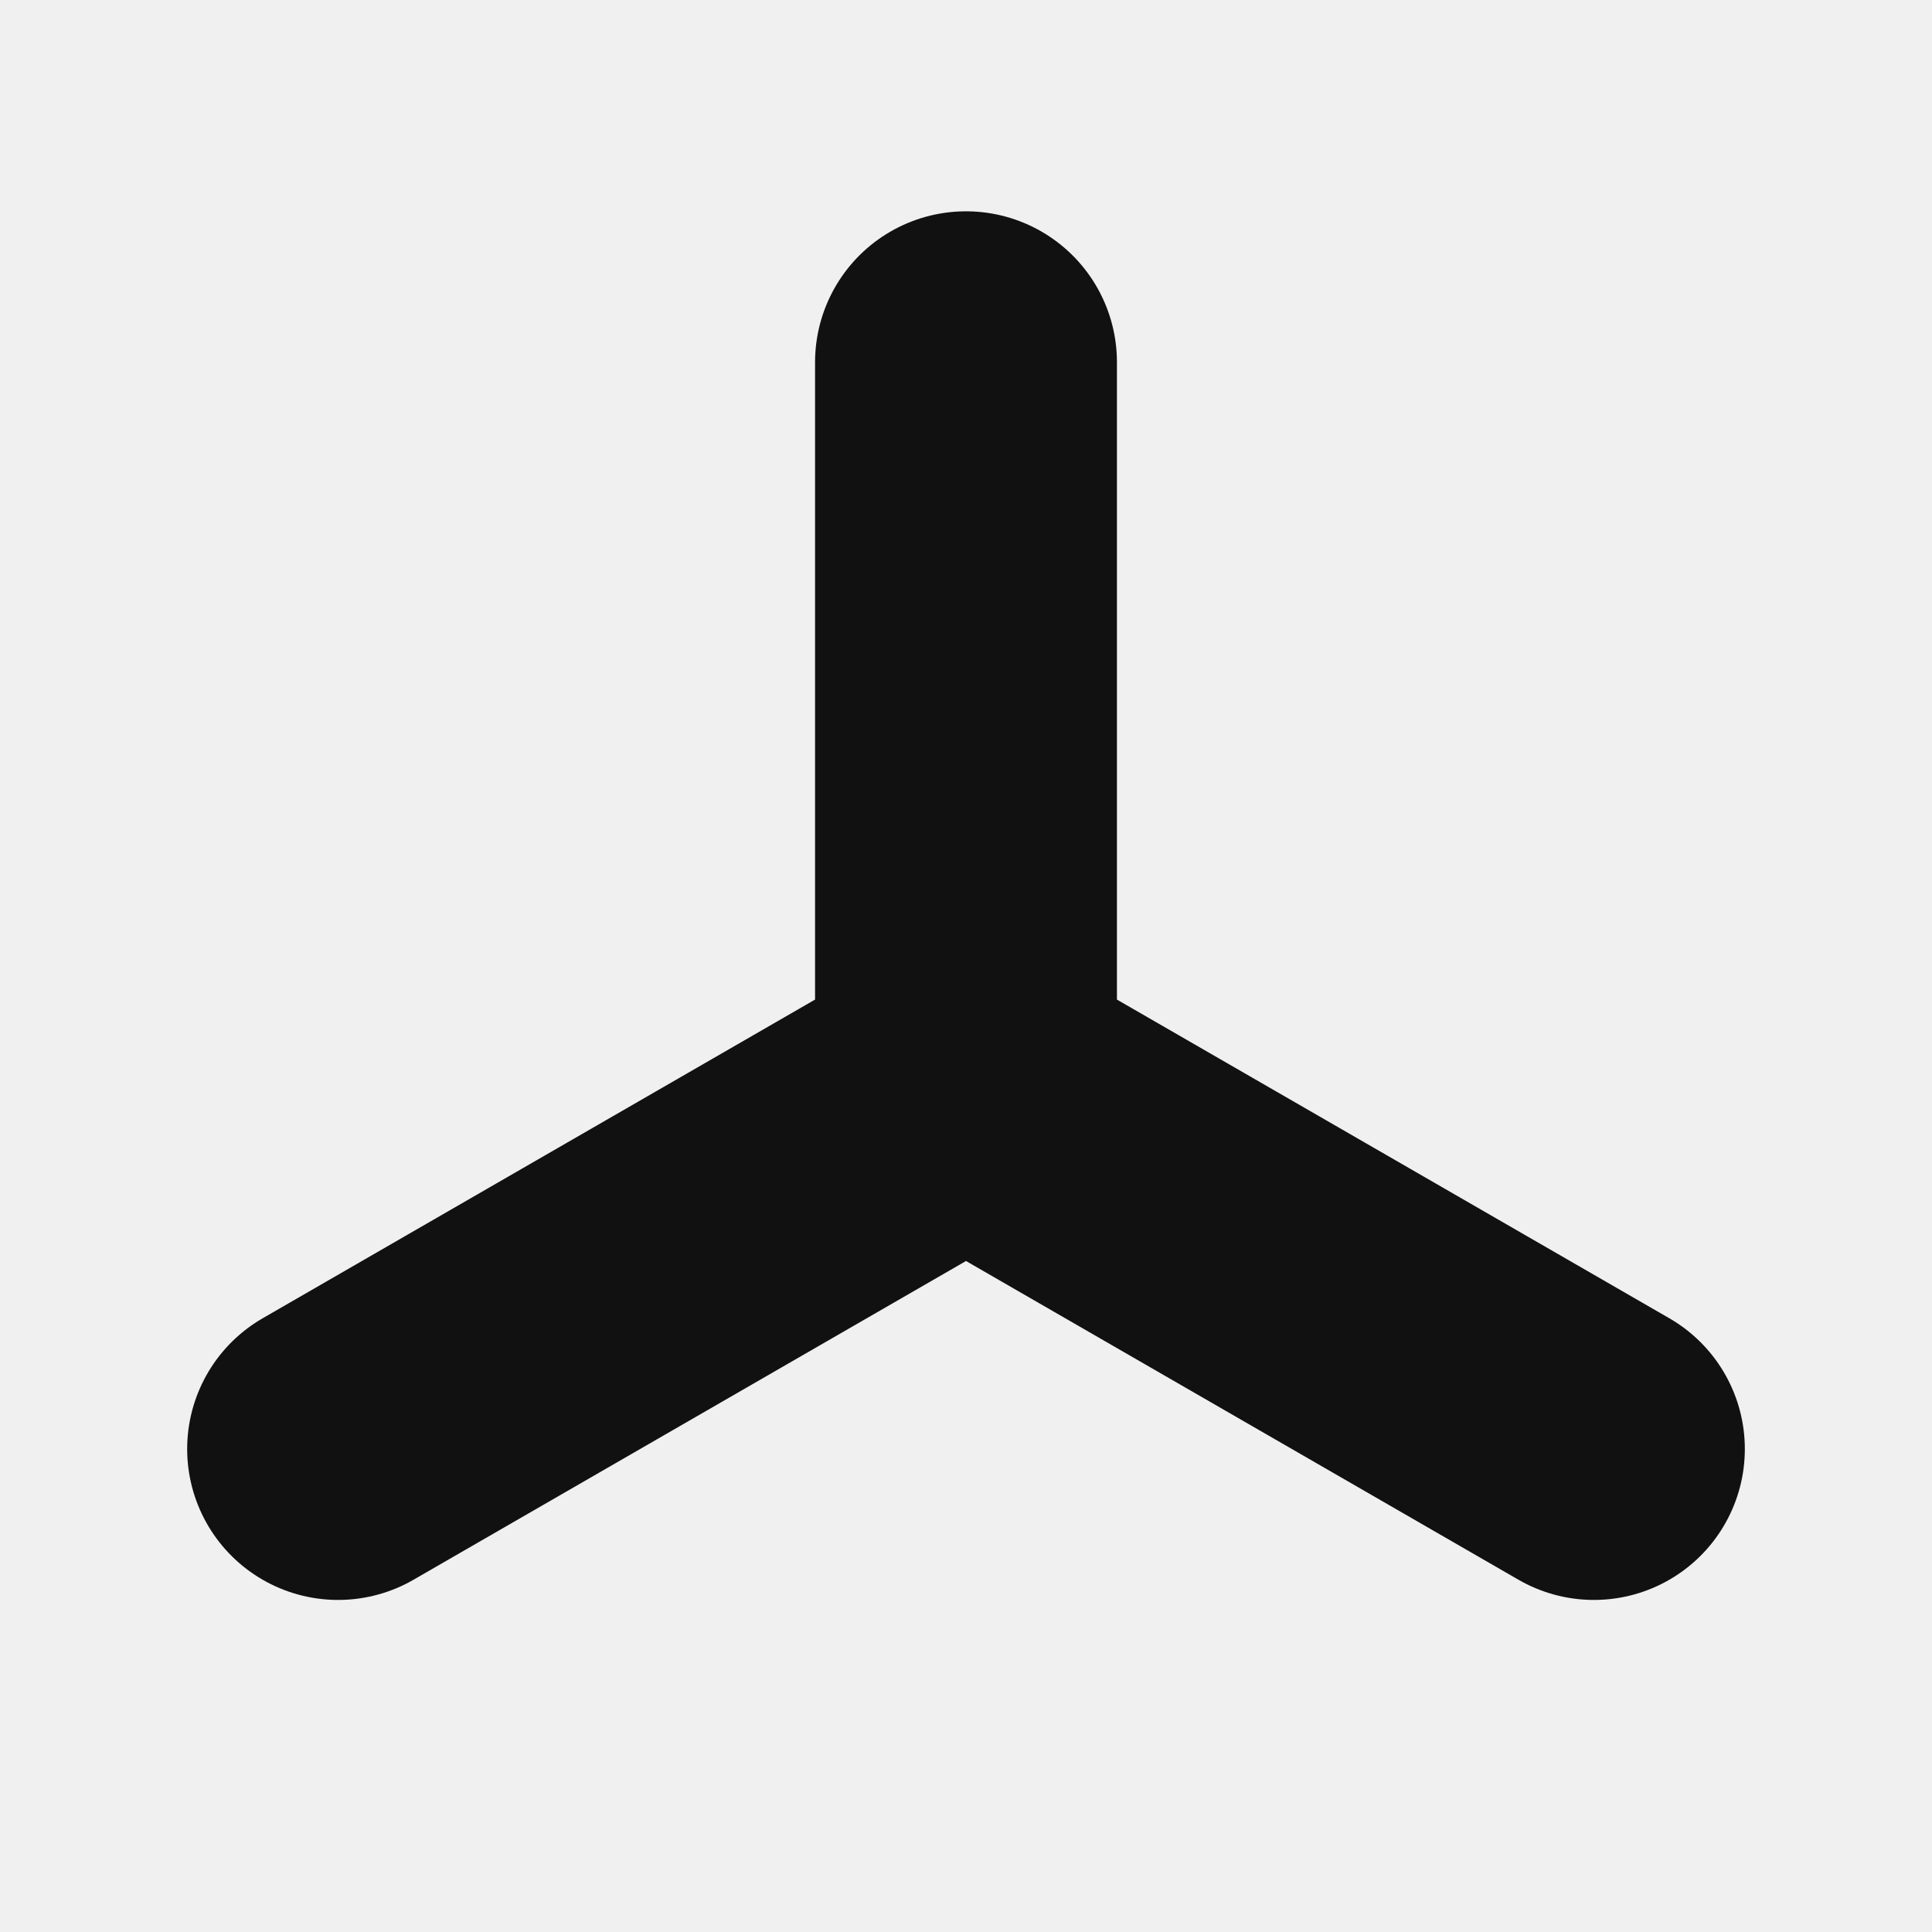
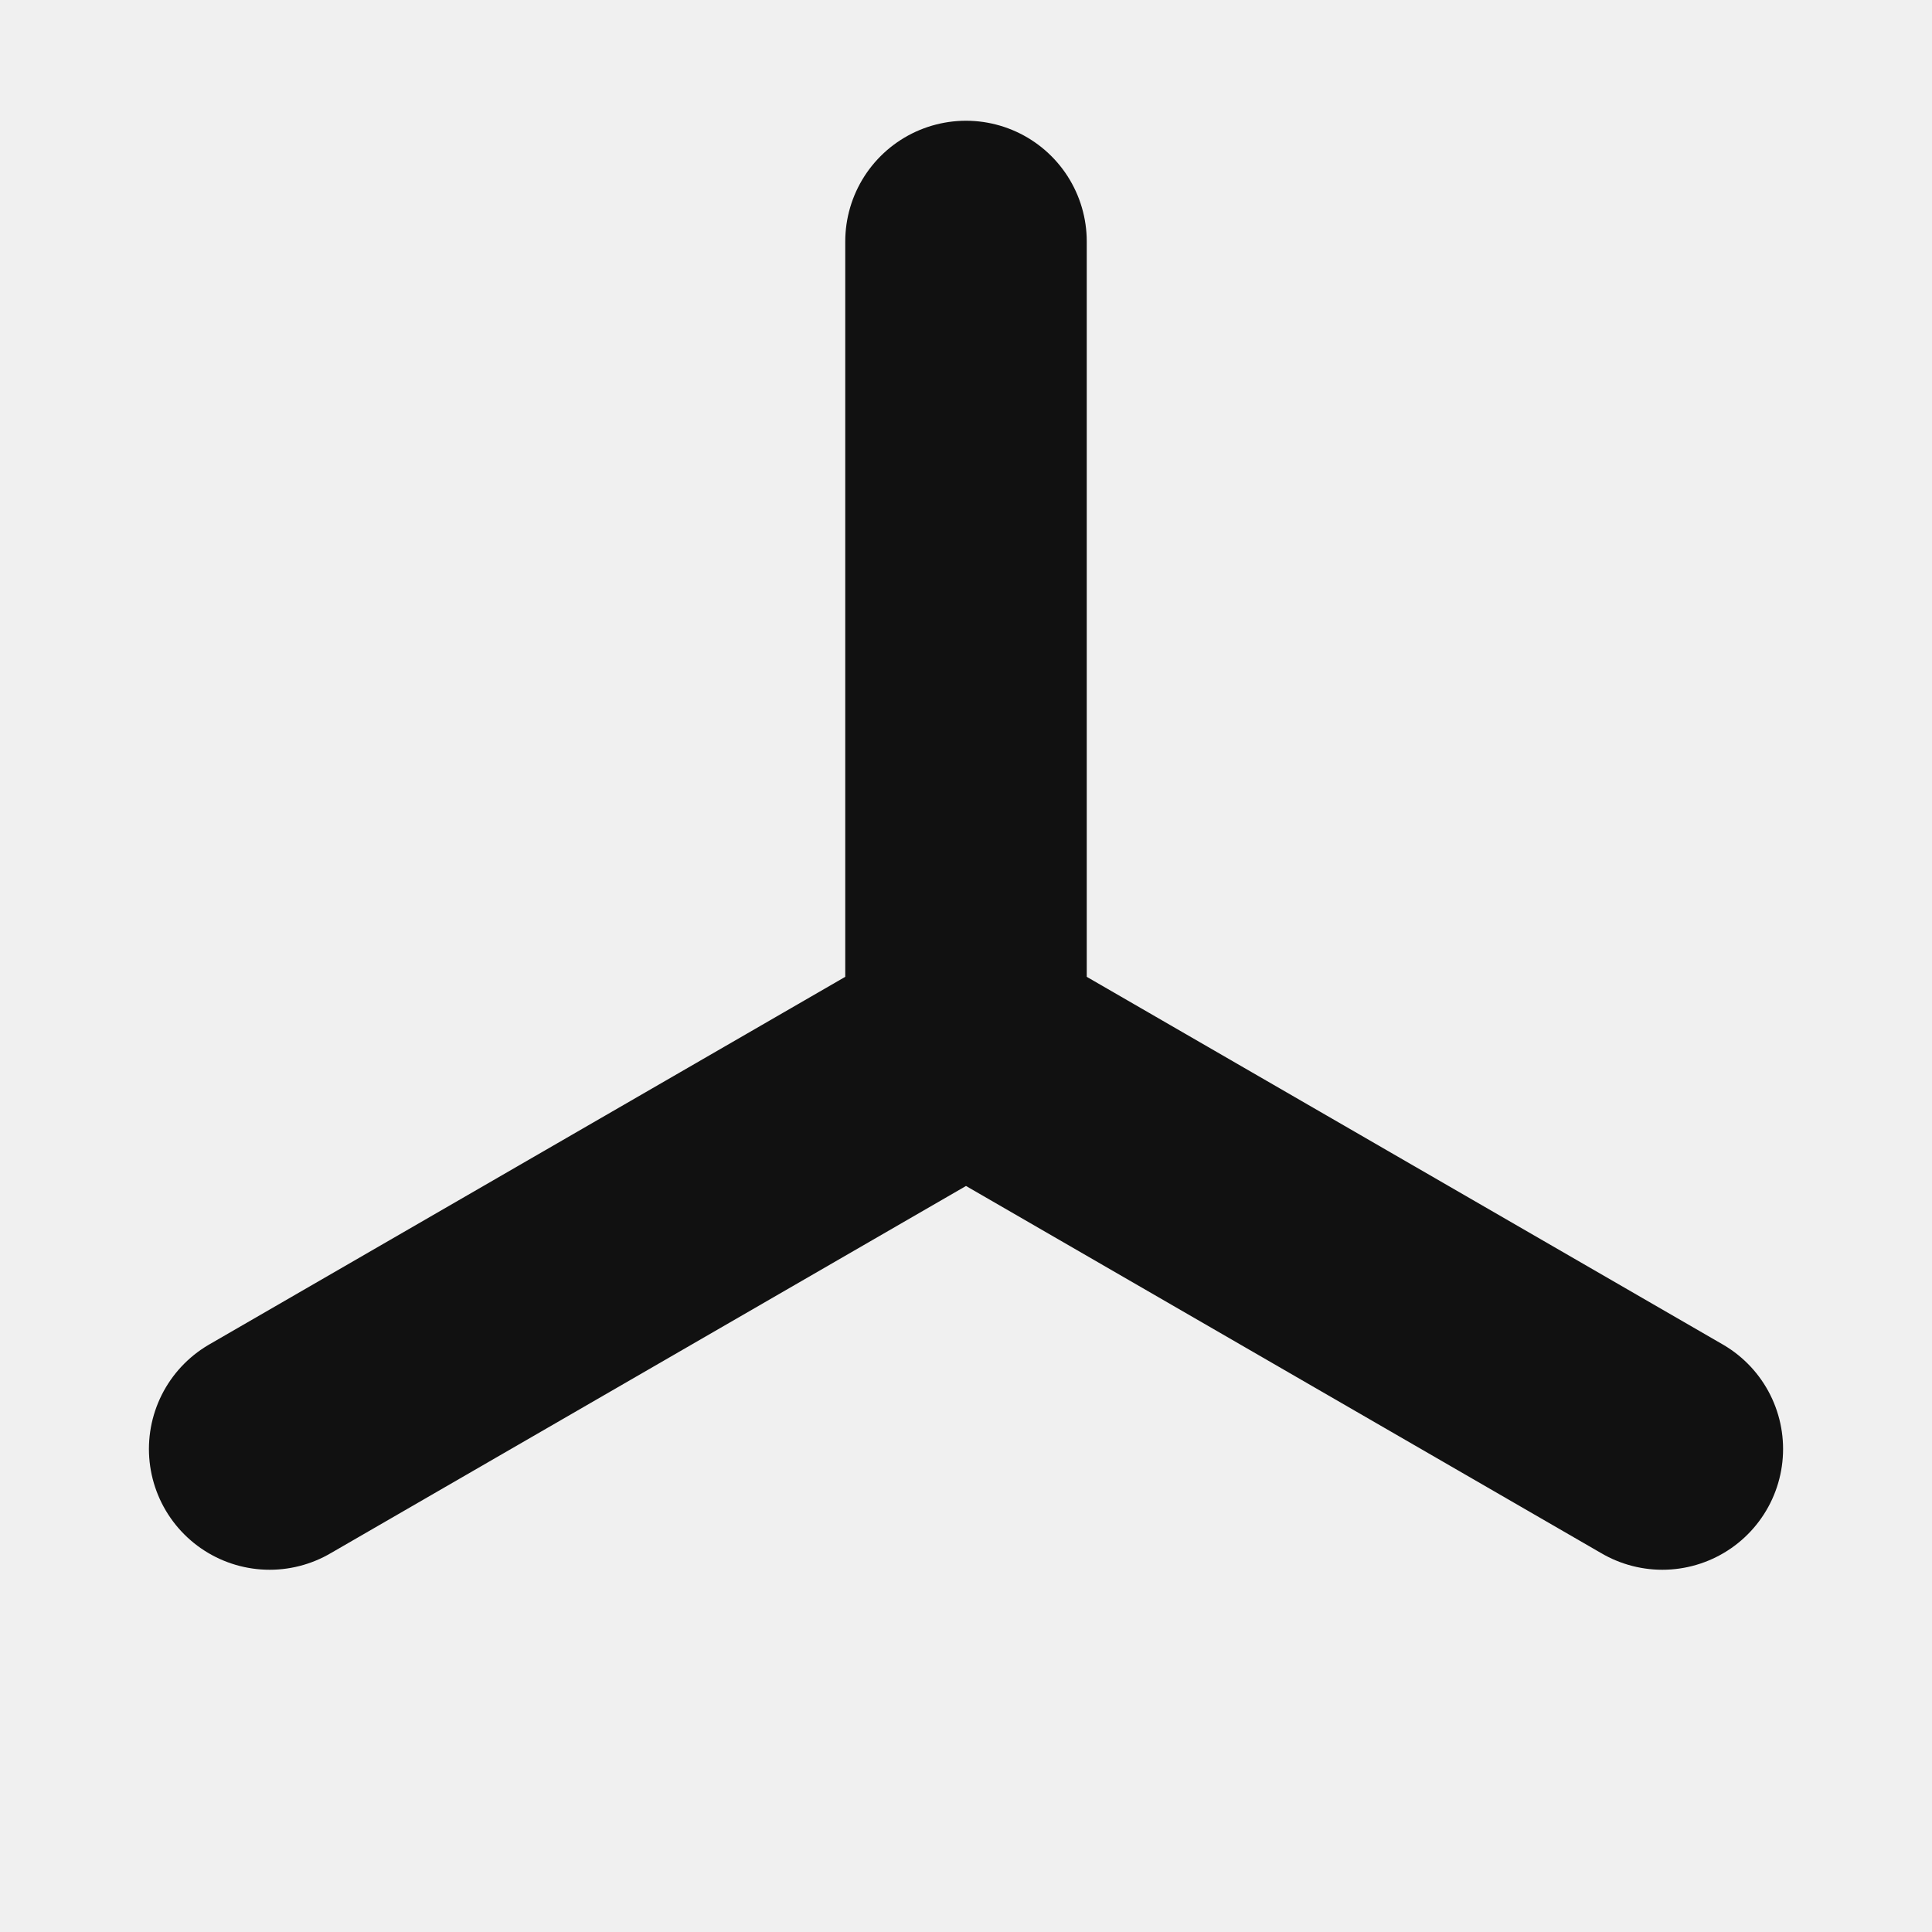
- <svg xmlns="http://www.w3.org/2000/svg" viewBox="0 0 16 16" width="16" height="16" fill="none" stroke-width="2.5" stroke-linecap="round">
+ <svg xmlns="http://www.w3.org/2000/svg" viewBox="0 0 48 48" width="16" height="16" fill="none" stroke-width="6" stroke-linecap="round">
  <style>path{stroke:#111111}@media (prefers-color-scheme:dark){path{stroke:#ffffff}}</style>
-   <path d="M8 9V3M8 9L2.8 12M8 9L13.2 12" />
+   <path d="M24 26V6M24 26L6.7 36M24 26L41.3 36" />
</svg>
